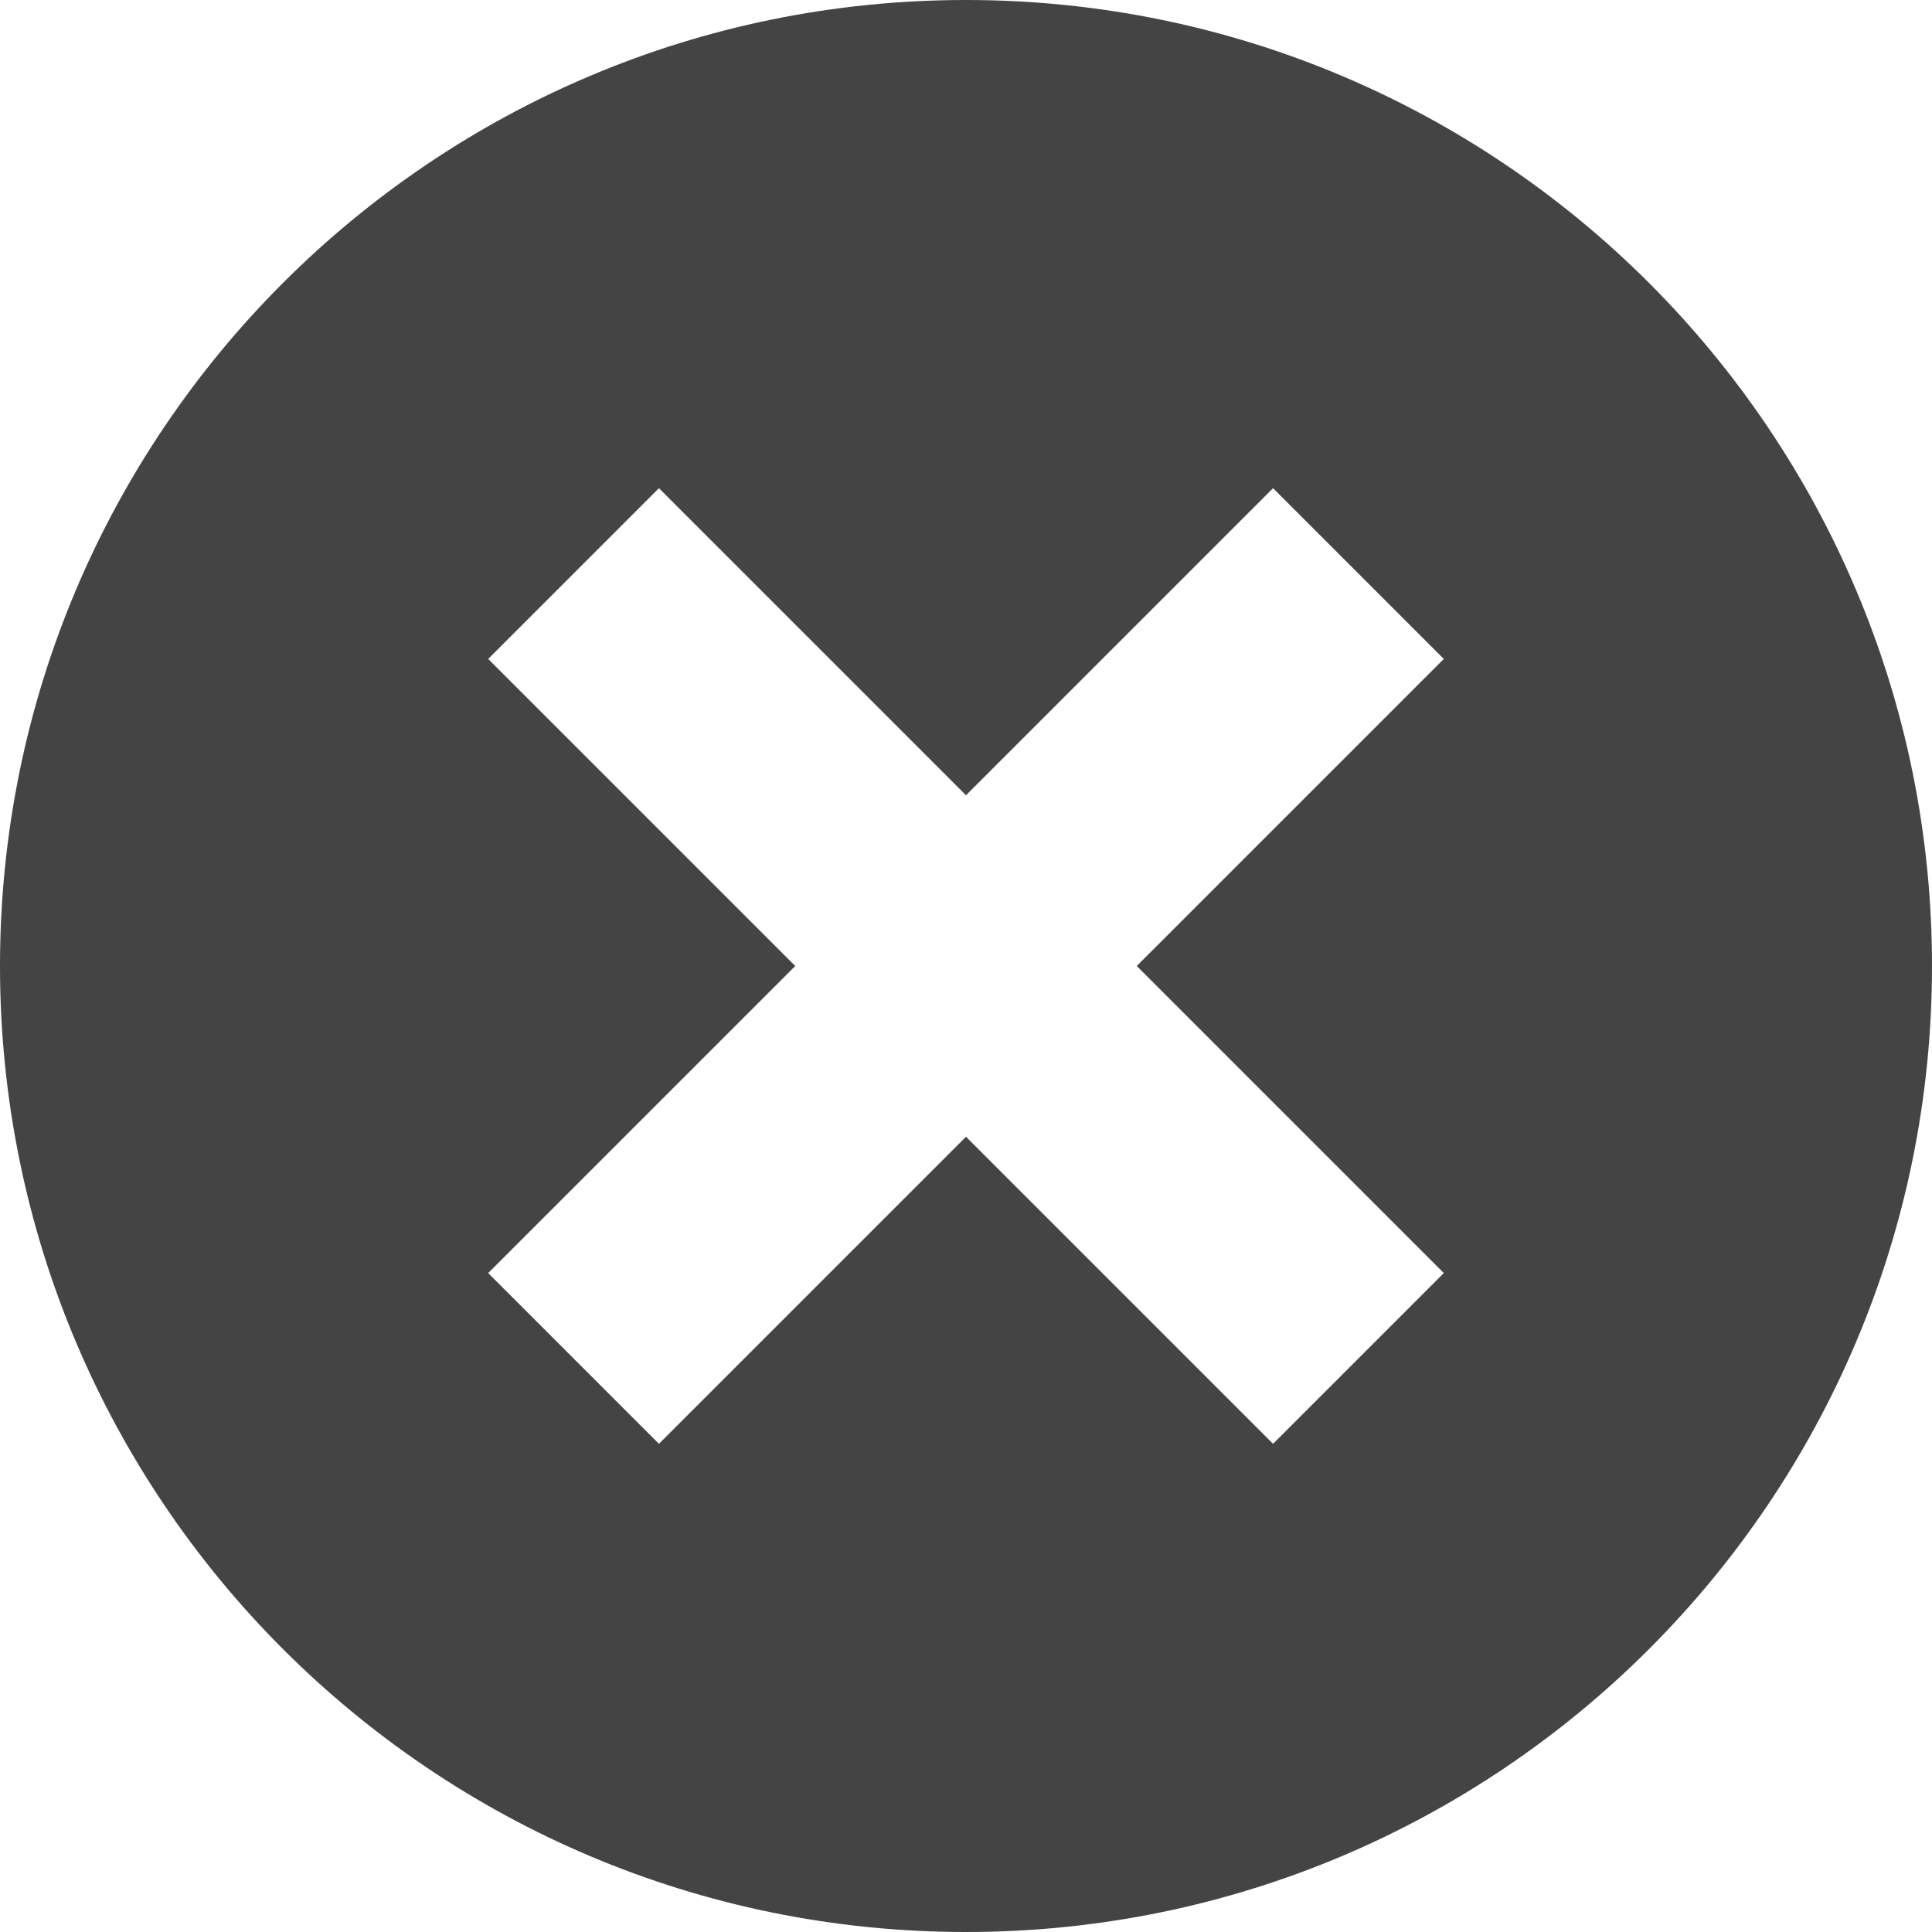
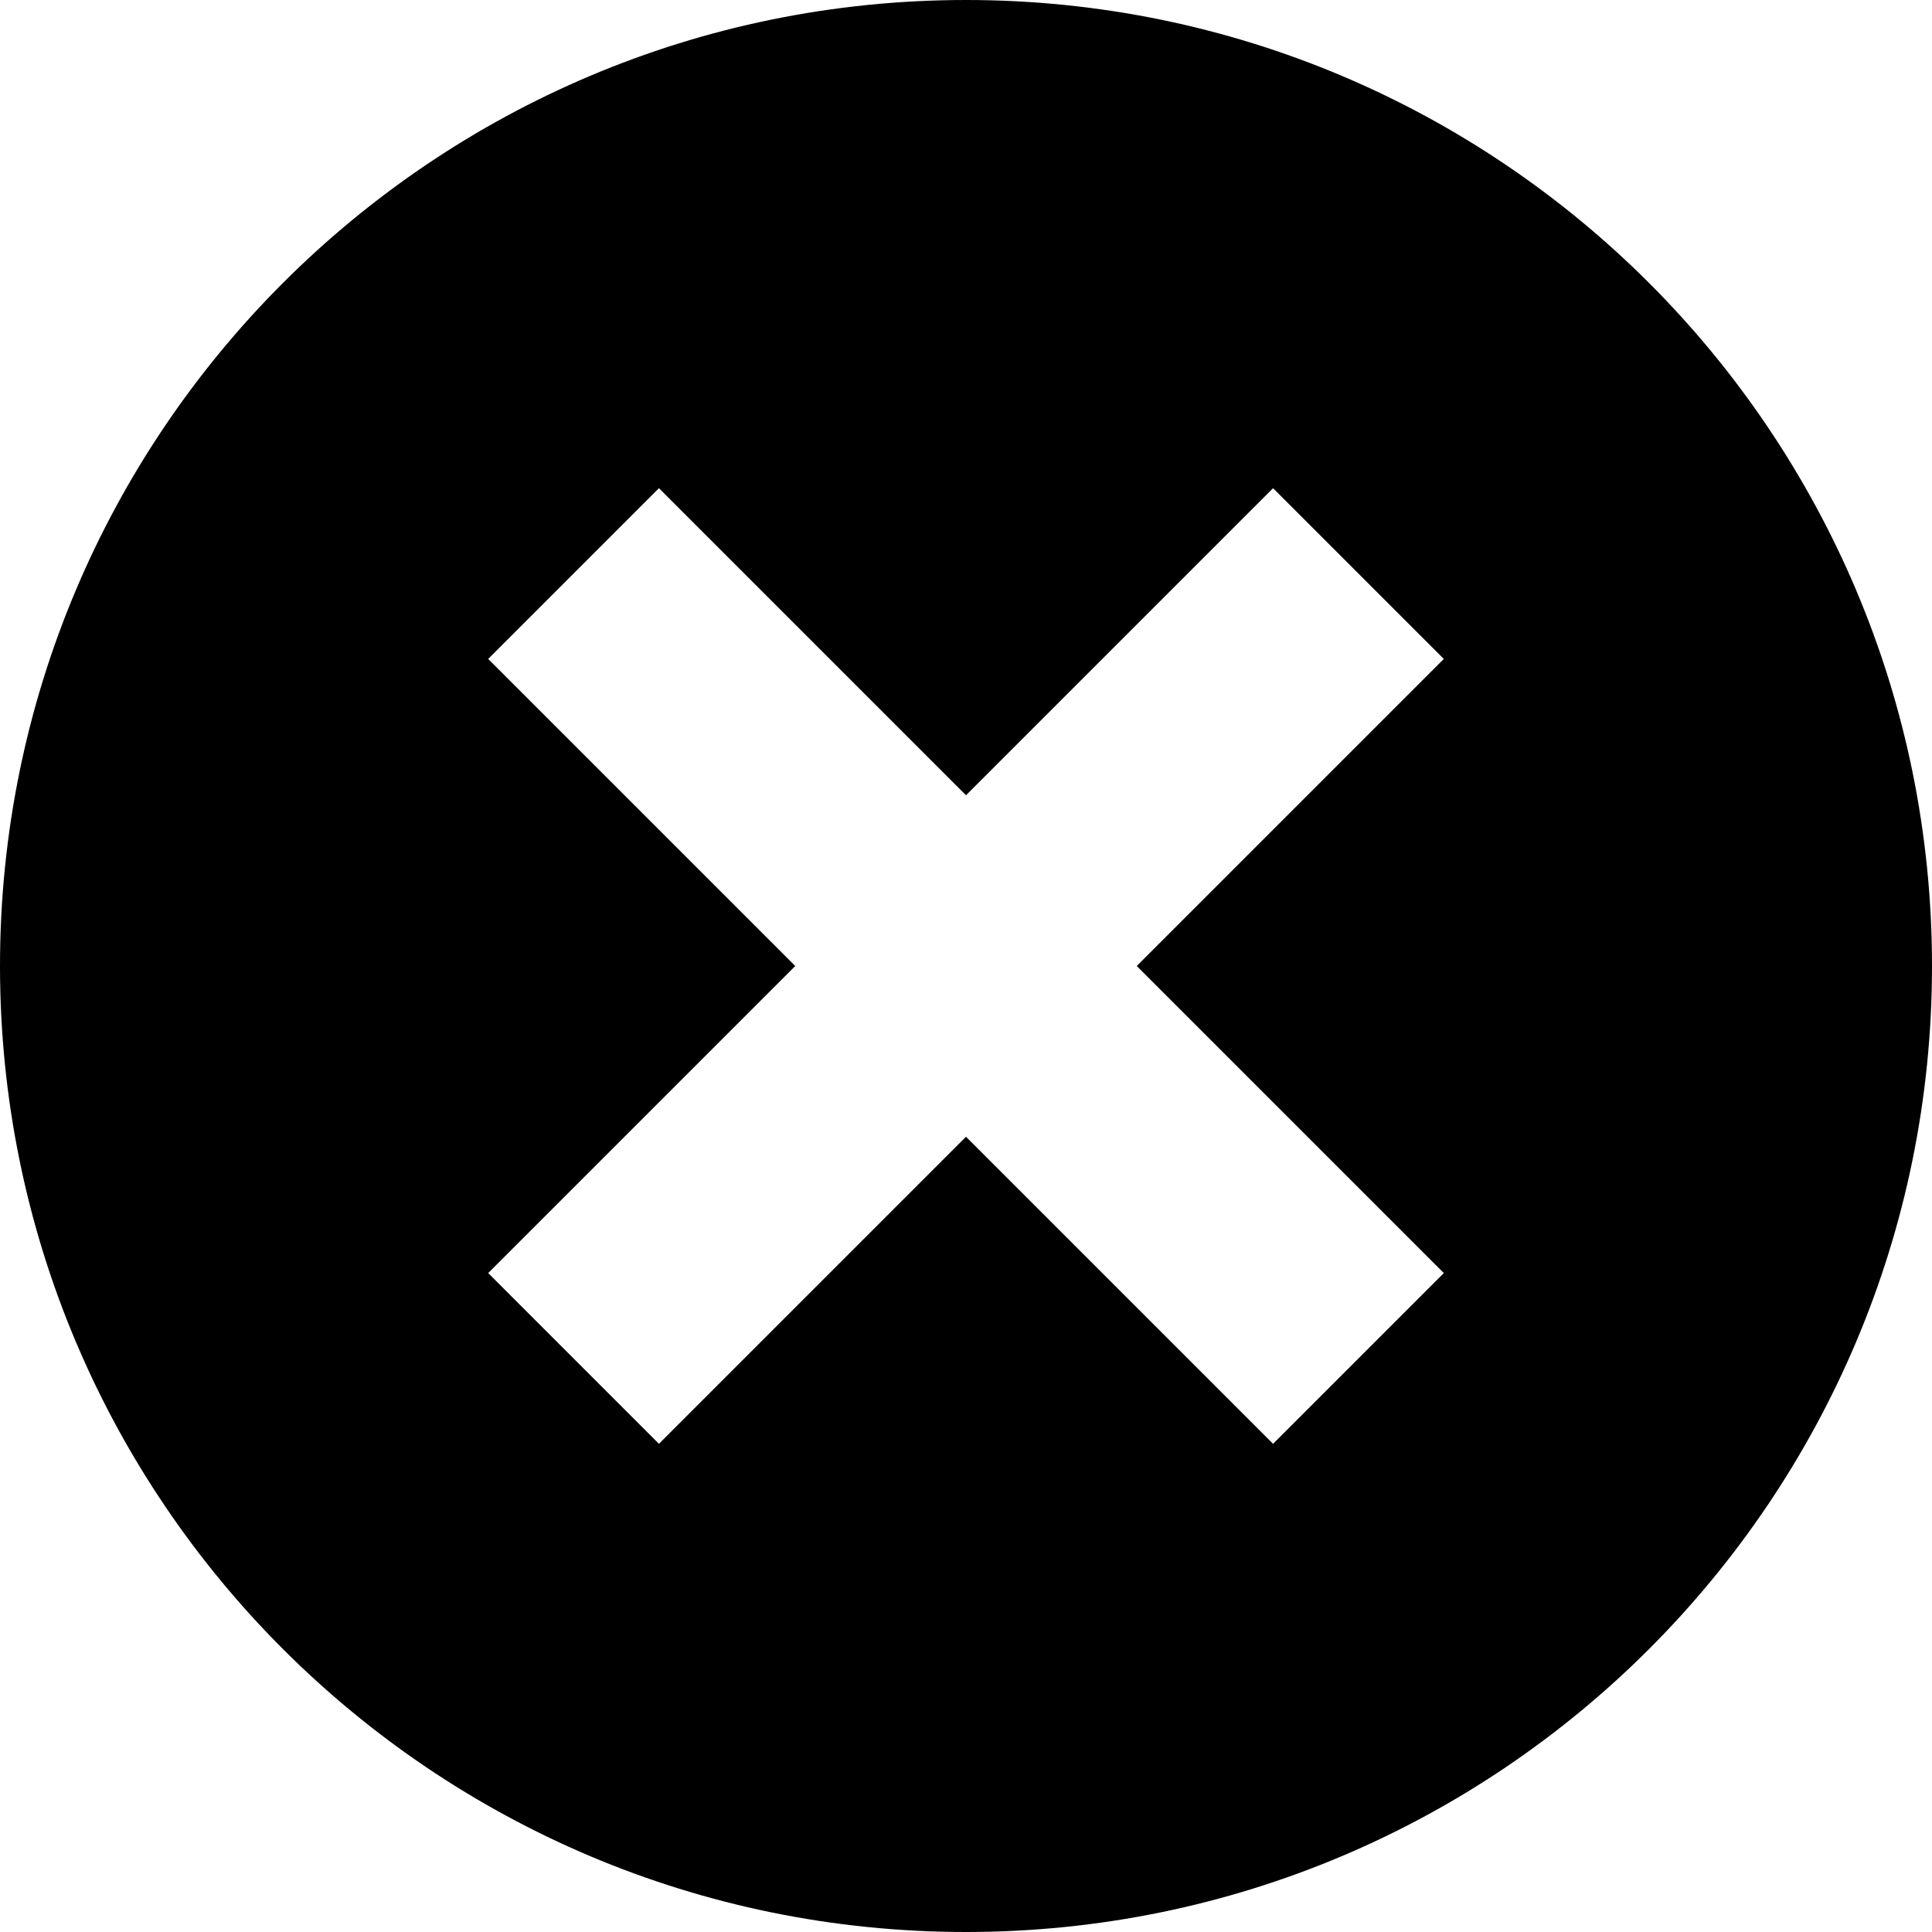
<svg xmlns="http://www.w3.org/2000/svg" version="1.1" width="32" height="32" viewBox="0 0 32 32">
-   <path d="M16 0c-8.836 0-16 7.164-16 16s7.164 16 16 16 16-7.164 16-16-7.164-16-16-16zM23.914 21.086l-2.828 2.828-5.086-5.086-5.086 5.086-2.828-2.828 5.086-5.086-5.086-5.086 2.828-2.828 5.086 5.086 5.086-5.086 2.828 2.828-5.086 5.086 5.086 5.086z" fill="#444444" />
+   <path d="M16 0c-8.836 0-16 7.164-16 16s7.164 16 16 16 16-7.164 16-16-7.164-16-16-16zM23.914 21.086l-2.828 2.828-5.086-5.086-5.086 5.086-2.828-2.828 5.086-5.086-5.086-5.086 2.828-2.828 5.086 5.086 5.086-5.086 2.828 2.828-5.086 5.086 5.086 5.086z" />
</svg>
